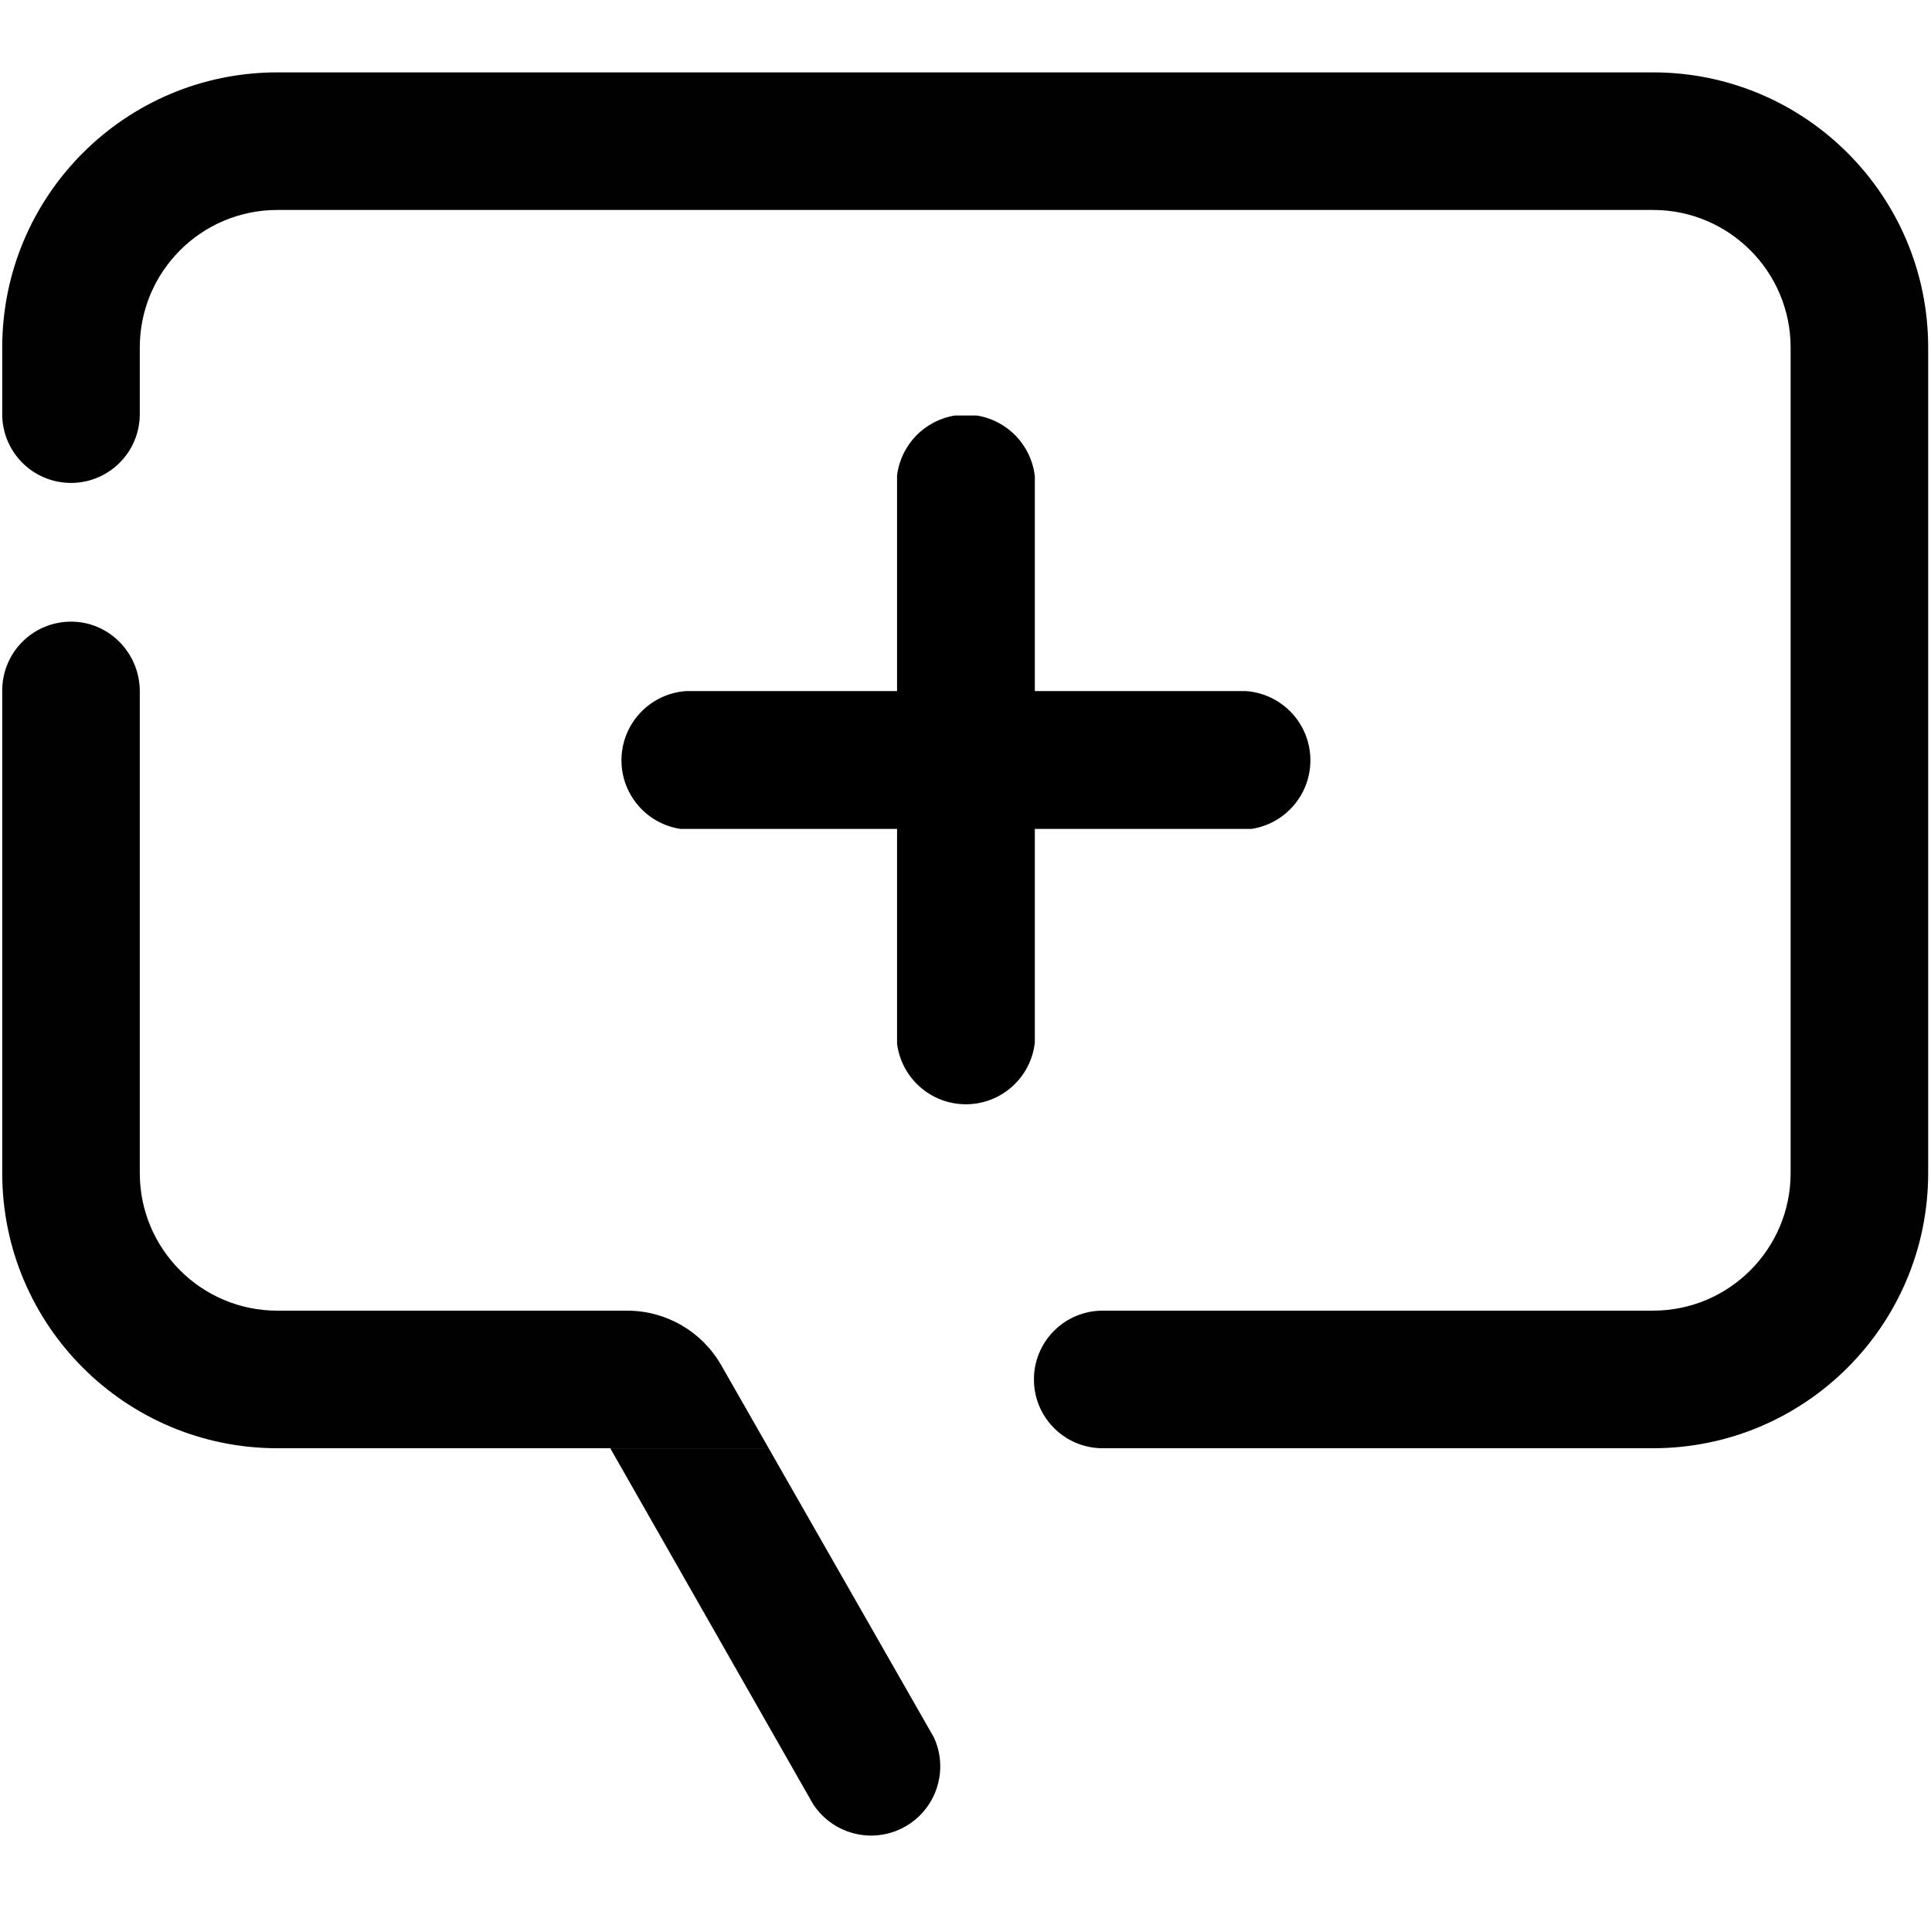
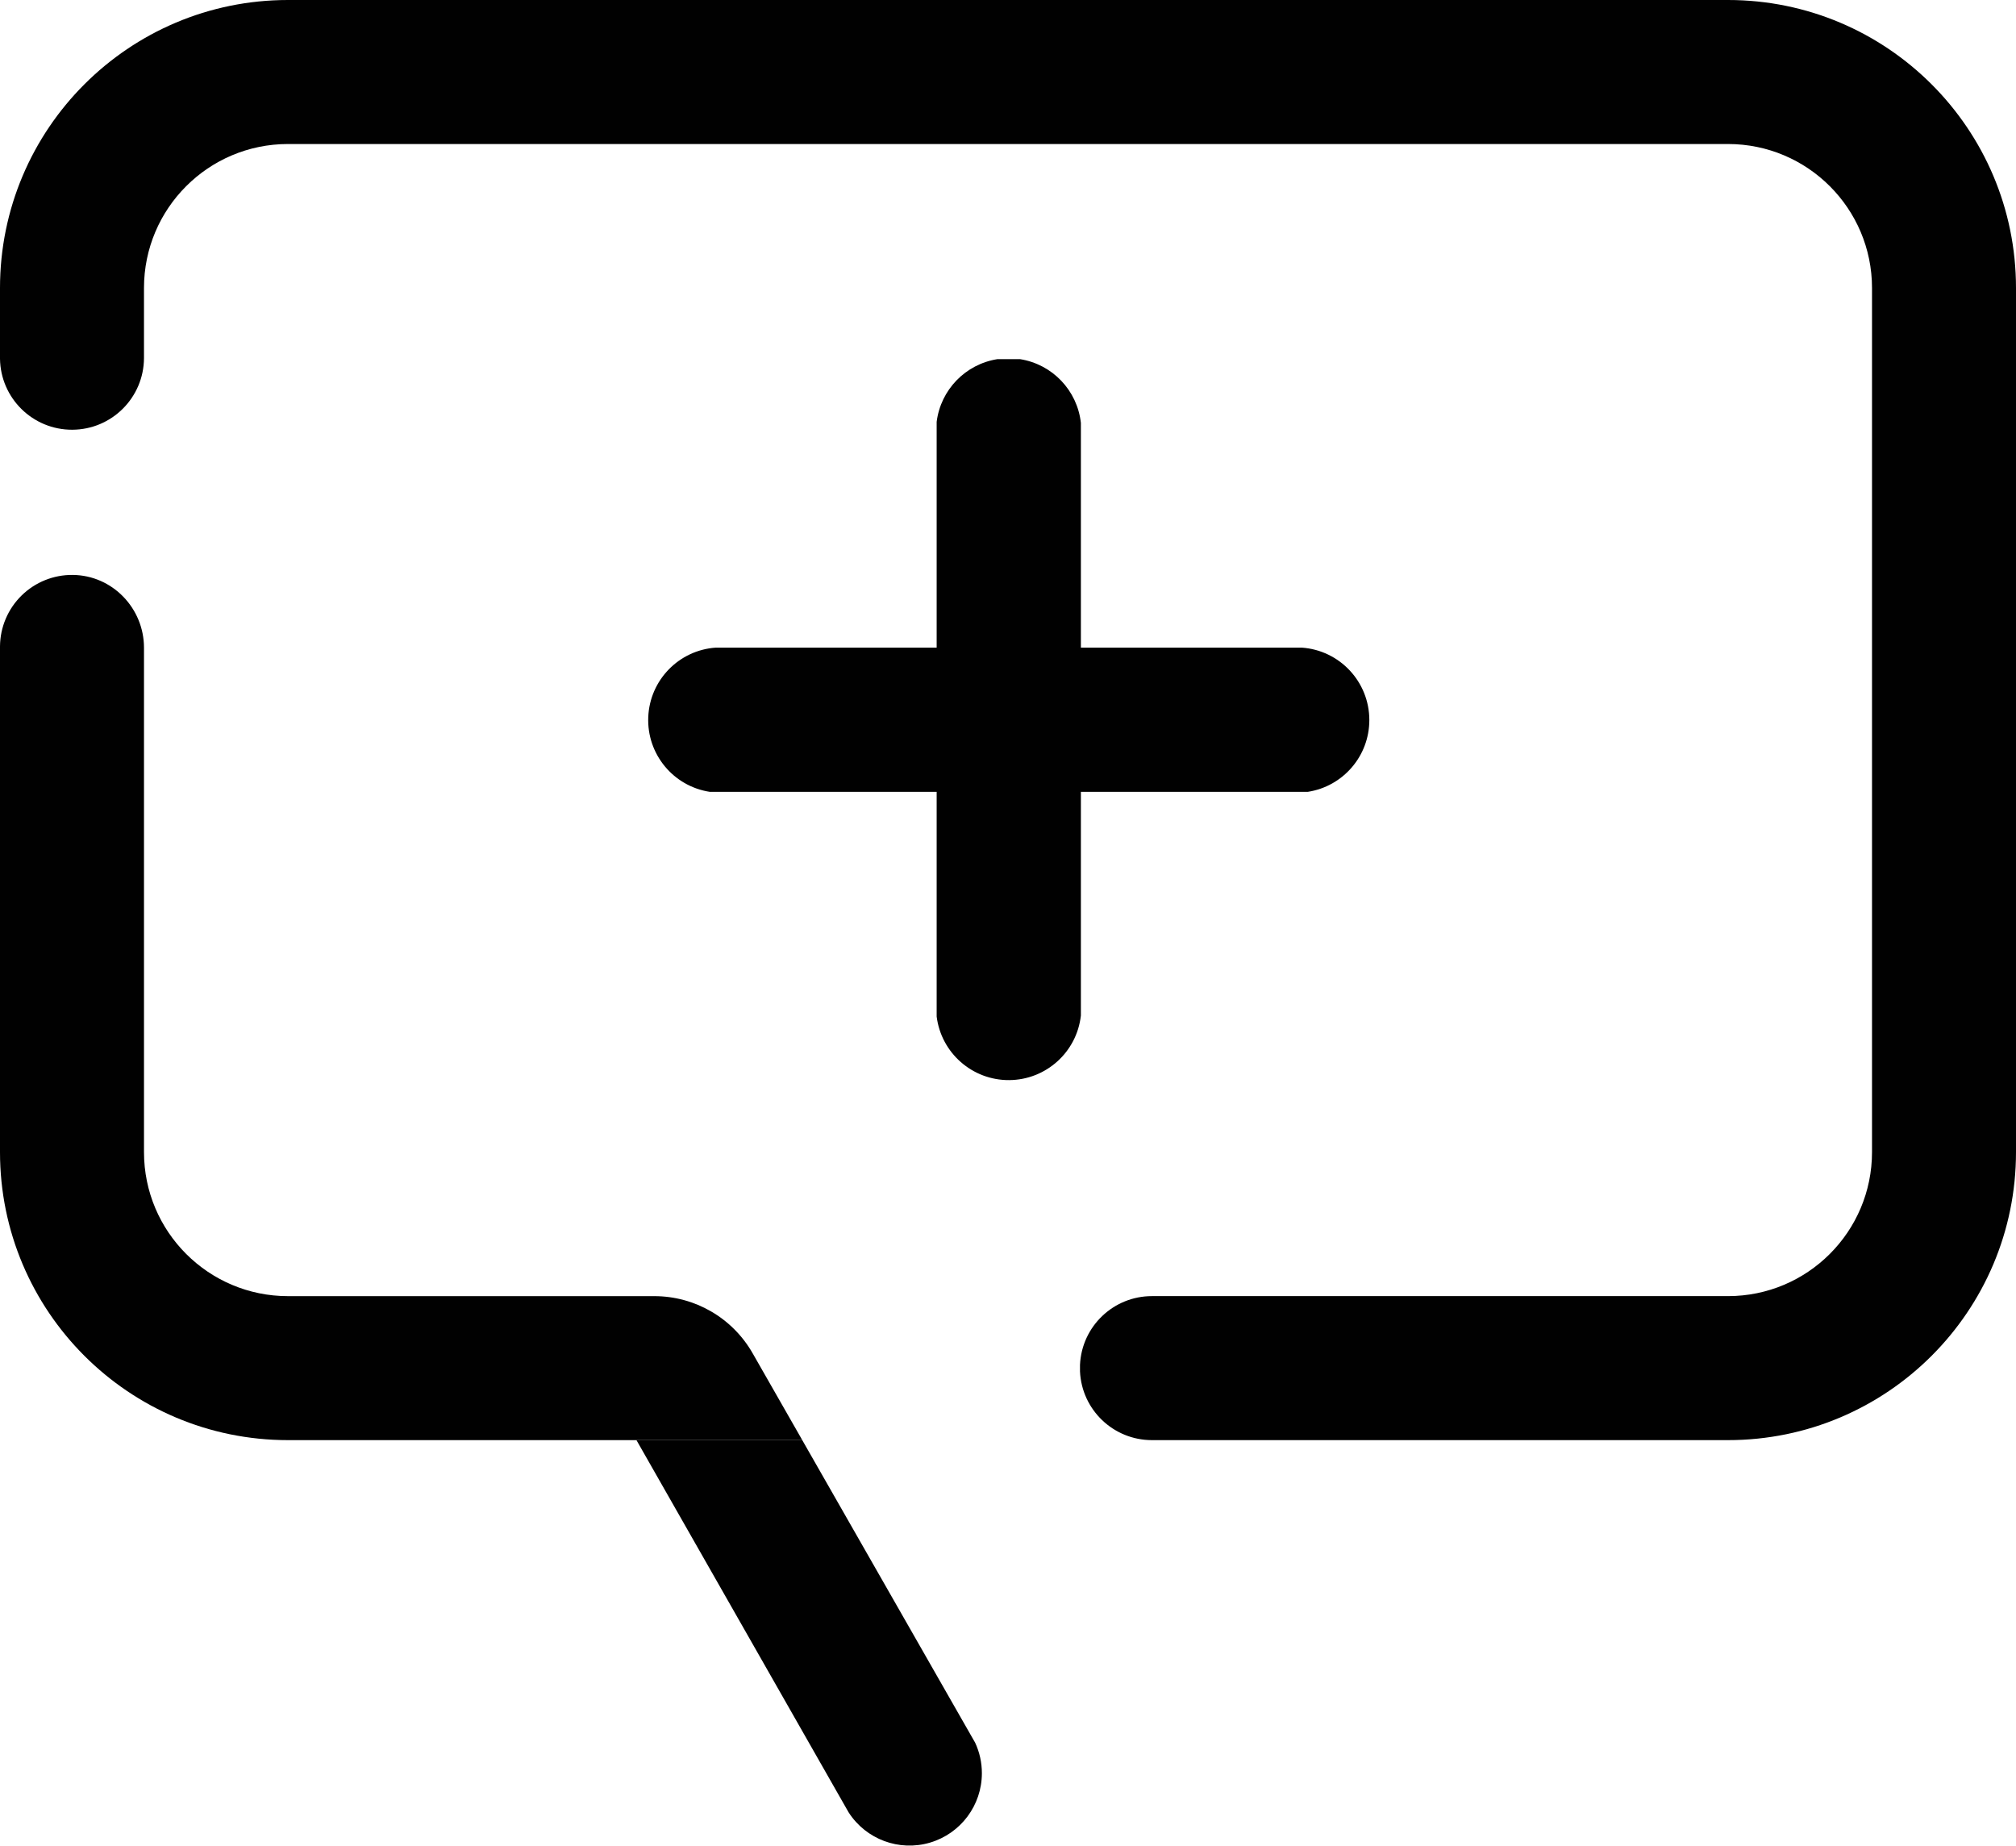
- <svg xmlns="http://www.w3.org/2000/svg" viewBox="0 0 2600 2601.84">
-   <defs>
-     <style>.cls-1{fill:#010101;}.cls-2{fill:none;}</style>
-   </defs>
+ <svg xmlns="http://www.w3.org/2000/svg" viewBox="3 97.47 2594 2374.53">
  <g id="Layer_2" data-name="Layer 2">
    <g id="Comment_reverse" data-name="Comment reverse">
-       <path class="cls-1" d="M1035.3,1950.35H373.56C168.9,1950.35,3,1784.44,3,1579.78V929a92.63,92.63,0,0,1,93.64-91.83c51,.53,91.64,42.82,91.64,93.78v648.85c0,102.33,83,185.29,185.29,185.29H844.89a145.68,145.68,0,0,1,126.47,73.39Z" />
-       <path class="cls-1" d="M1266.39,2378.85A93.14,93.14,0,0,1,1095,2429.38l-5.15-9-267.9-470H1035.3L1250,2326.1l7.76,13.58A92.76,92.76,0,0,1,1266.39,2378.85Z" />
-       <path class="cls-1" d="M2597,468.05V1579.77c0,204.66-165.91,370.58-370.57,370.58H1485.19a92.64,92.64,0,0,1-92.55-88.41v-8.48a92.64,92.64,0,0,1,92.55-88.4h741.25c102.33,0,185.29-83,185.29-185.29V468.05c0-102.34-83-185.29-185.29-185.29H373.56c-102.33,0-185.29,82.95-185.29,185.29V558.2A92.64,92.64,0,0,1,3,559V468.05C3,263.38,168.9,97.47,373.56,97.47H2226.44C2431.1,97.47,2597,263.38,2597,468.05Z" />
+       <path fill="#010101" d="M1035.3,1950.35H373.56C168.9,1950.35,3,1784.44,3,1579.78V929a92.63,92.63,0,0,1,93.64-91.83c51,.53,91.64,42.82,91.64,93.78v648.85c0,102.33,83,185.29,185.29,185.29H844.89a145.68,145.68,0,0,1,126.47,73.39Z" />
+       <path fill="#010101" d="M1266.39,2378.85A93.14,93.14,0,0,1,1095,2429.38l-5.15-9-267.9-470H1035.3L1250,2326.1l7.76,13.58A92.76,92.76,0,0,1,1266.39,2378.85Z" />
+       <path fill="#010101" d="M2597,468.05V1579.77c0,204.66-165.91,370.58-370.57,370.58H1485.19a92.64,92.64,0,0,1-92.55-88.41v-8.48a92.64,92.64,0,0,1,92.55-88.4h741.25c102.33,0,185.29-83,185.29-185.29V468.05c0-102.34-83-185.29-185.29-185.29H373.56c-102.33,0-185.29,82.95-185.29,185.29V558.2A92.64,92.64,0,0,1,3,559V468.05C3,263.38,168.9,97.47,373.56,97.47H2226.44C2431.1,97.47,2597,263.38,2597,468.05Z" />
    </g>
    <g id="comment_plus" data-name="comment plus">
-       <path d="M1764.93,1023.91a93.45,93.45,0,0,1-79.28,92.36H1393.78v287.8a93.44,93.44,0,0,1-185.57,1.31V1116.27H916.34A93.43,93.43,0,0,1,924.1,930.7h284.11V640.2a93.47,93.47,0,0,1,78.12-80.65h29.18a93.46,93.46,0,0,1,78.27,82V930.7h284.11A93.43,93.43,0,0,1,1764.93,1023.91Z" />
-     </g>
-     <g id="Container">
-       <polygon class="cls-2" points="2600 2601.84 0 2601.84 0 0 2600 1.84 2600 2601.84" />
+       <path fill="#010101" d="M1764.93,1023.91a93.45,93.45,0,0,1-79.28,92.36H1393.78v287.8a93.44,93.44,0,0,1-185.57,1.31V1116.27H916.34A93.43,93.43,0,0,1,924.1,930.7h284.11V640.2a93.47,93.47,0,0,1,78.12-80.65h29.18a93.46,93.46,0,0,1,78.27,82V930.7h284.11A93.43,93.43,0,0,1,1764.93,1023.91Z" />
    </g>
  </g>
</svg>
